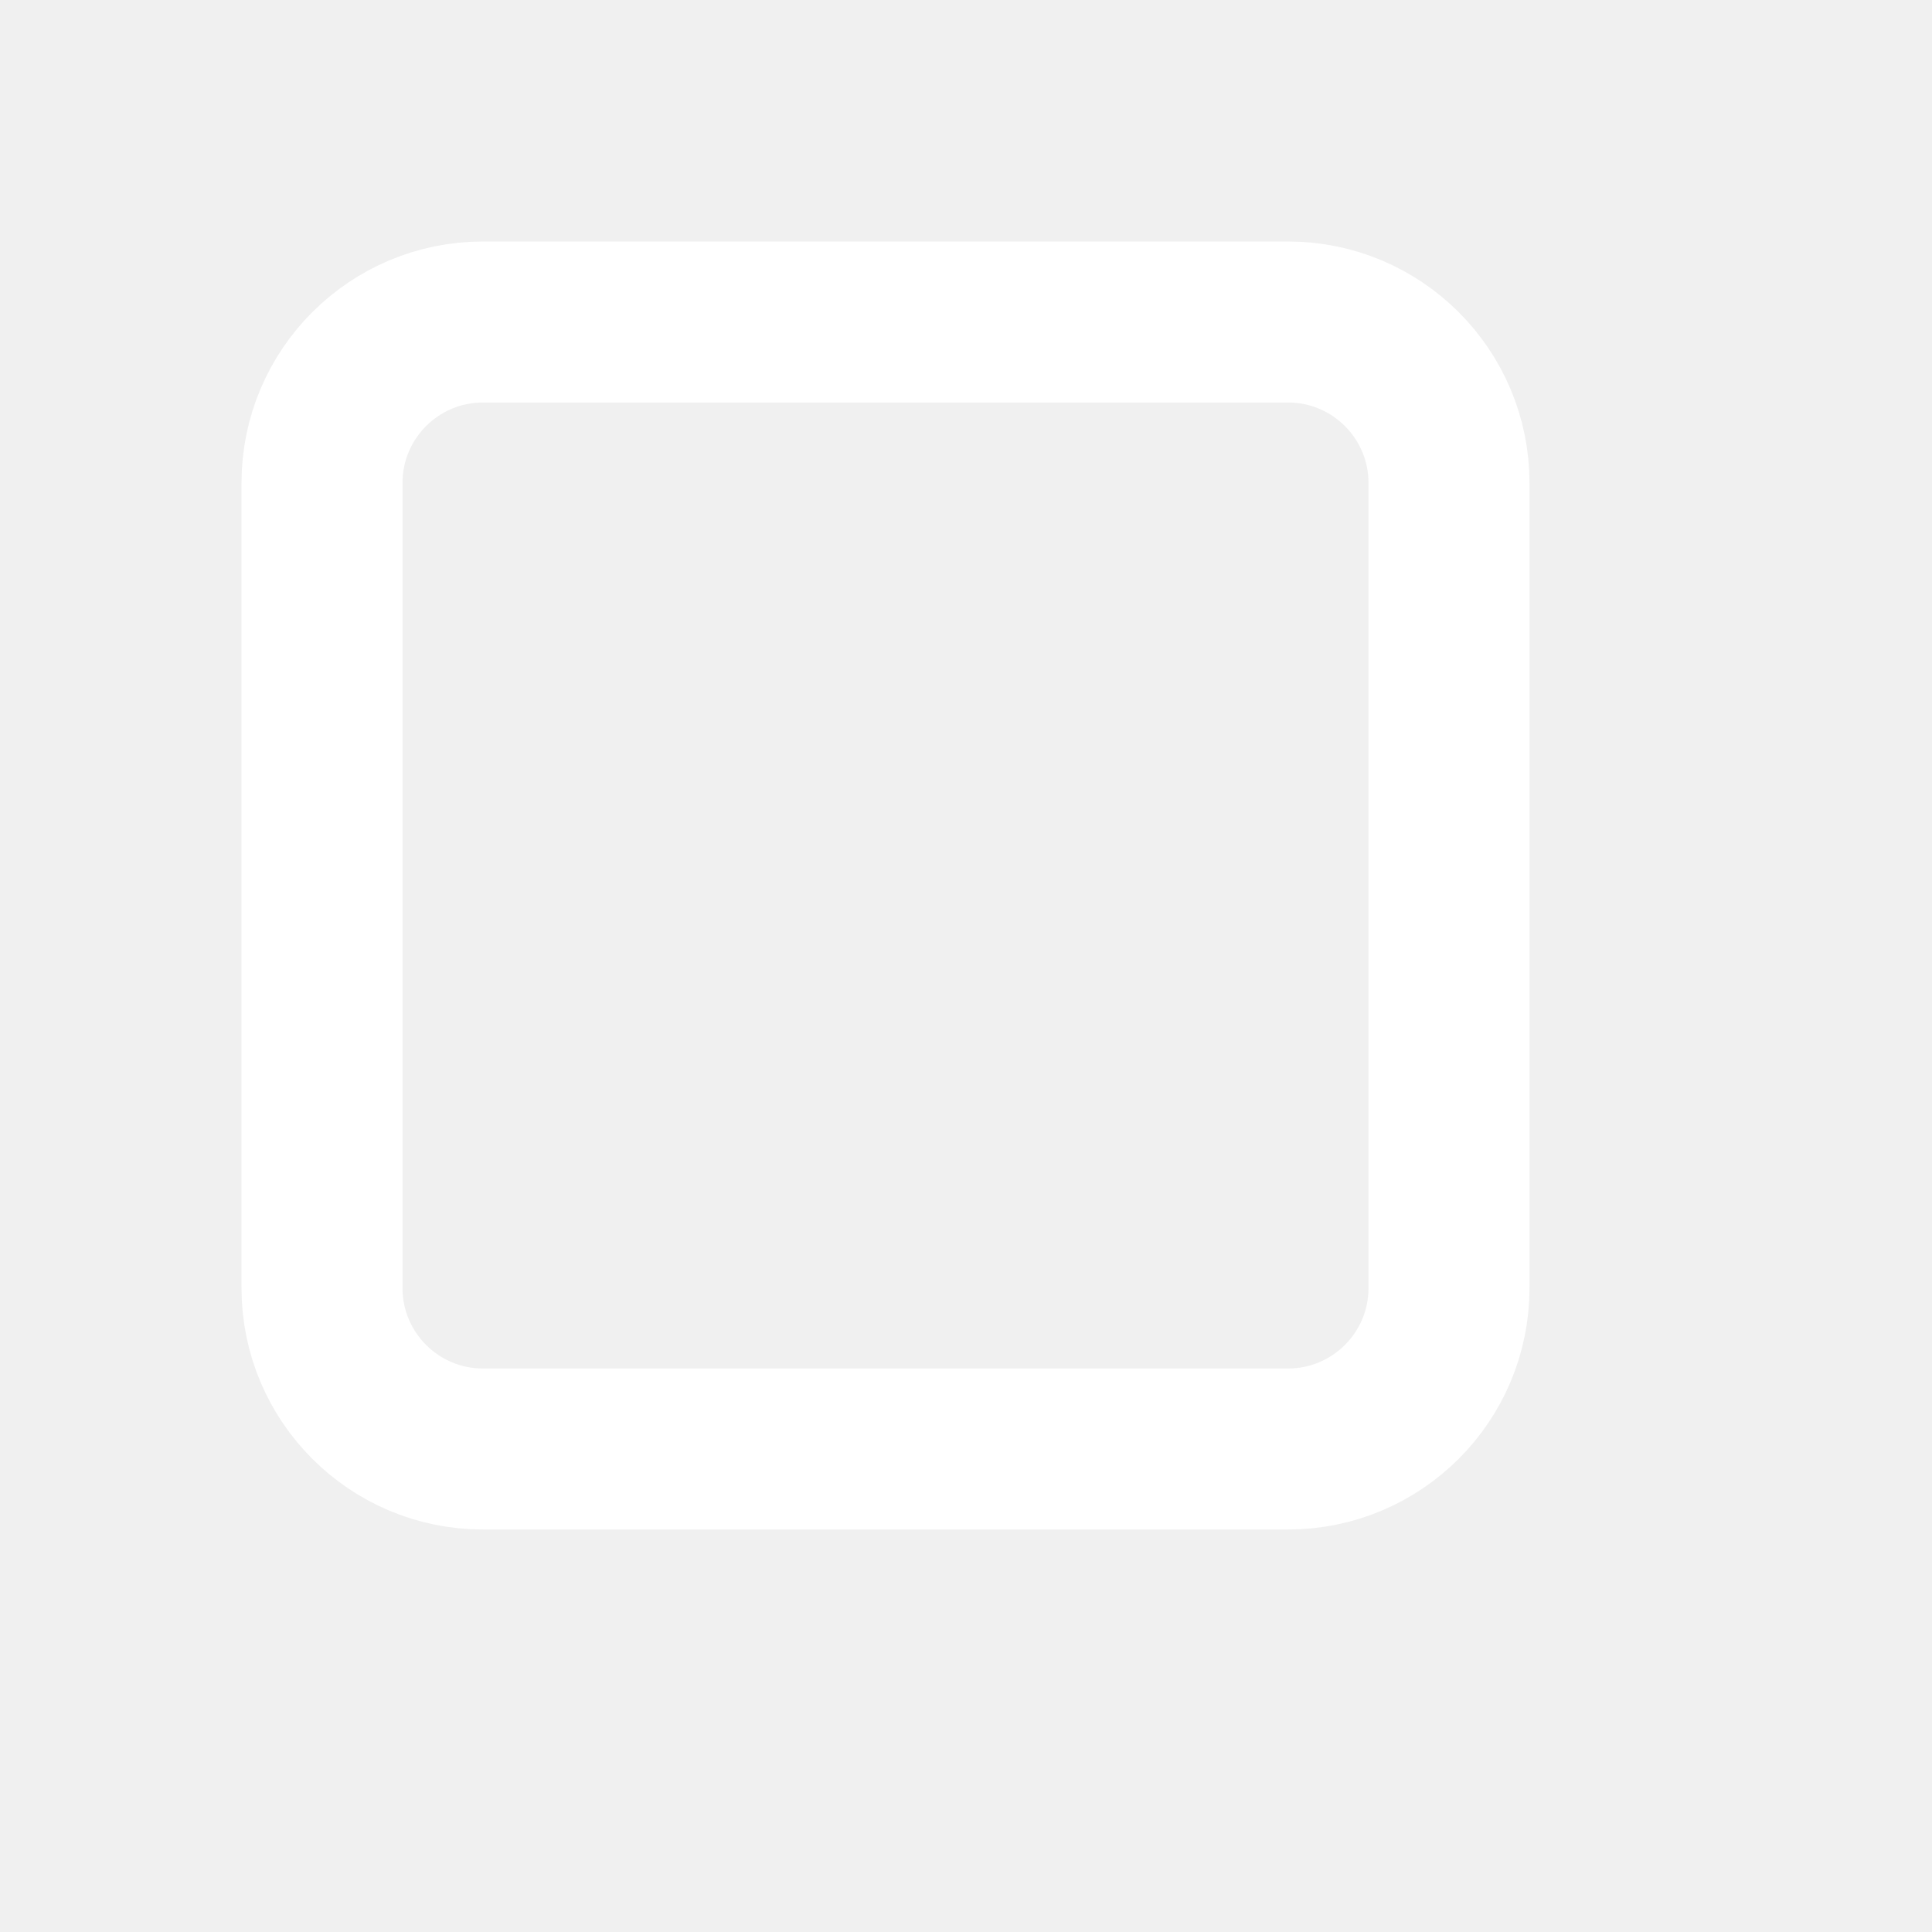
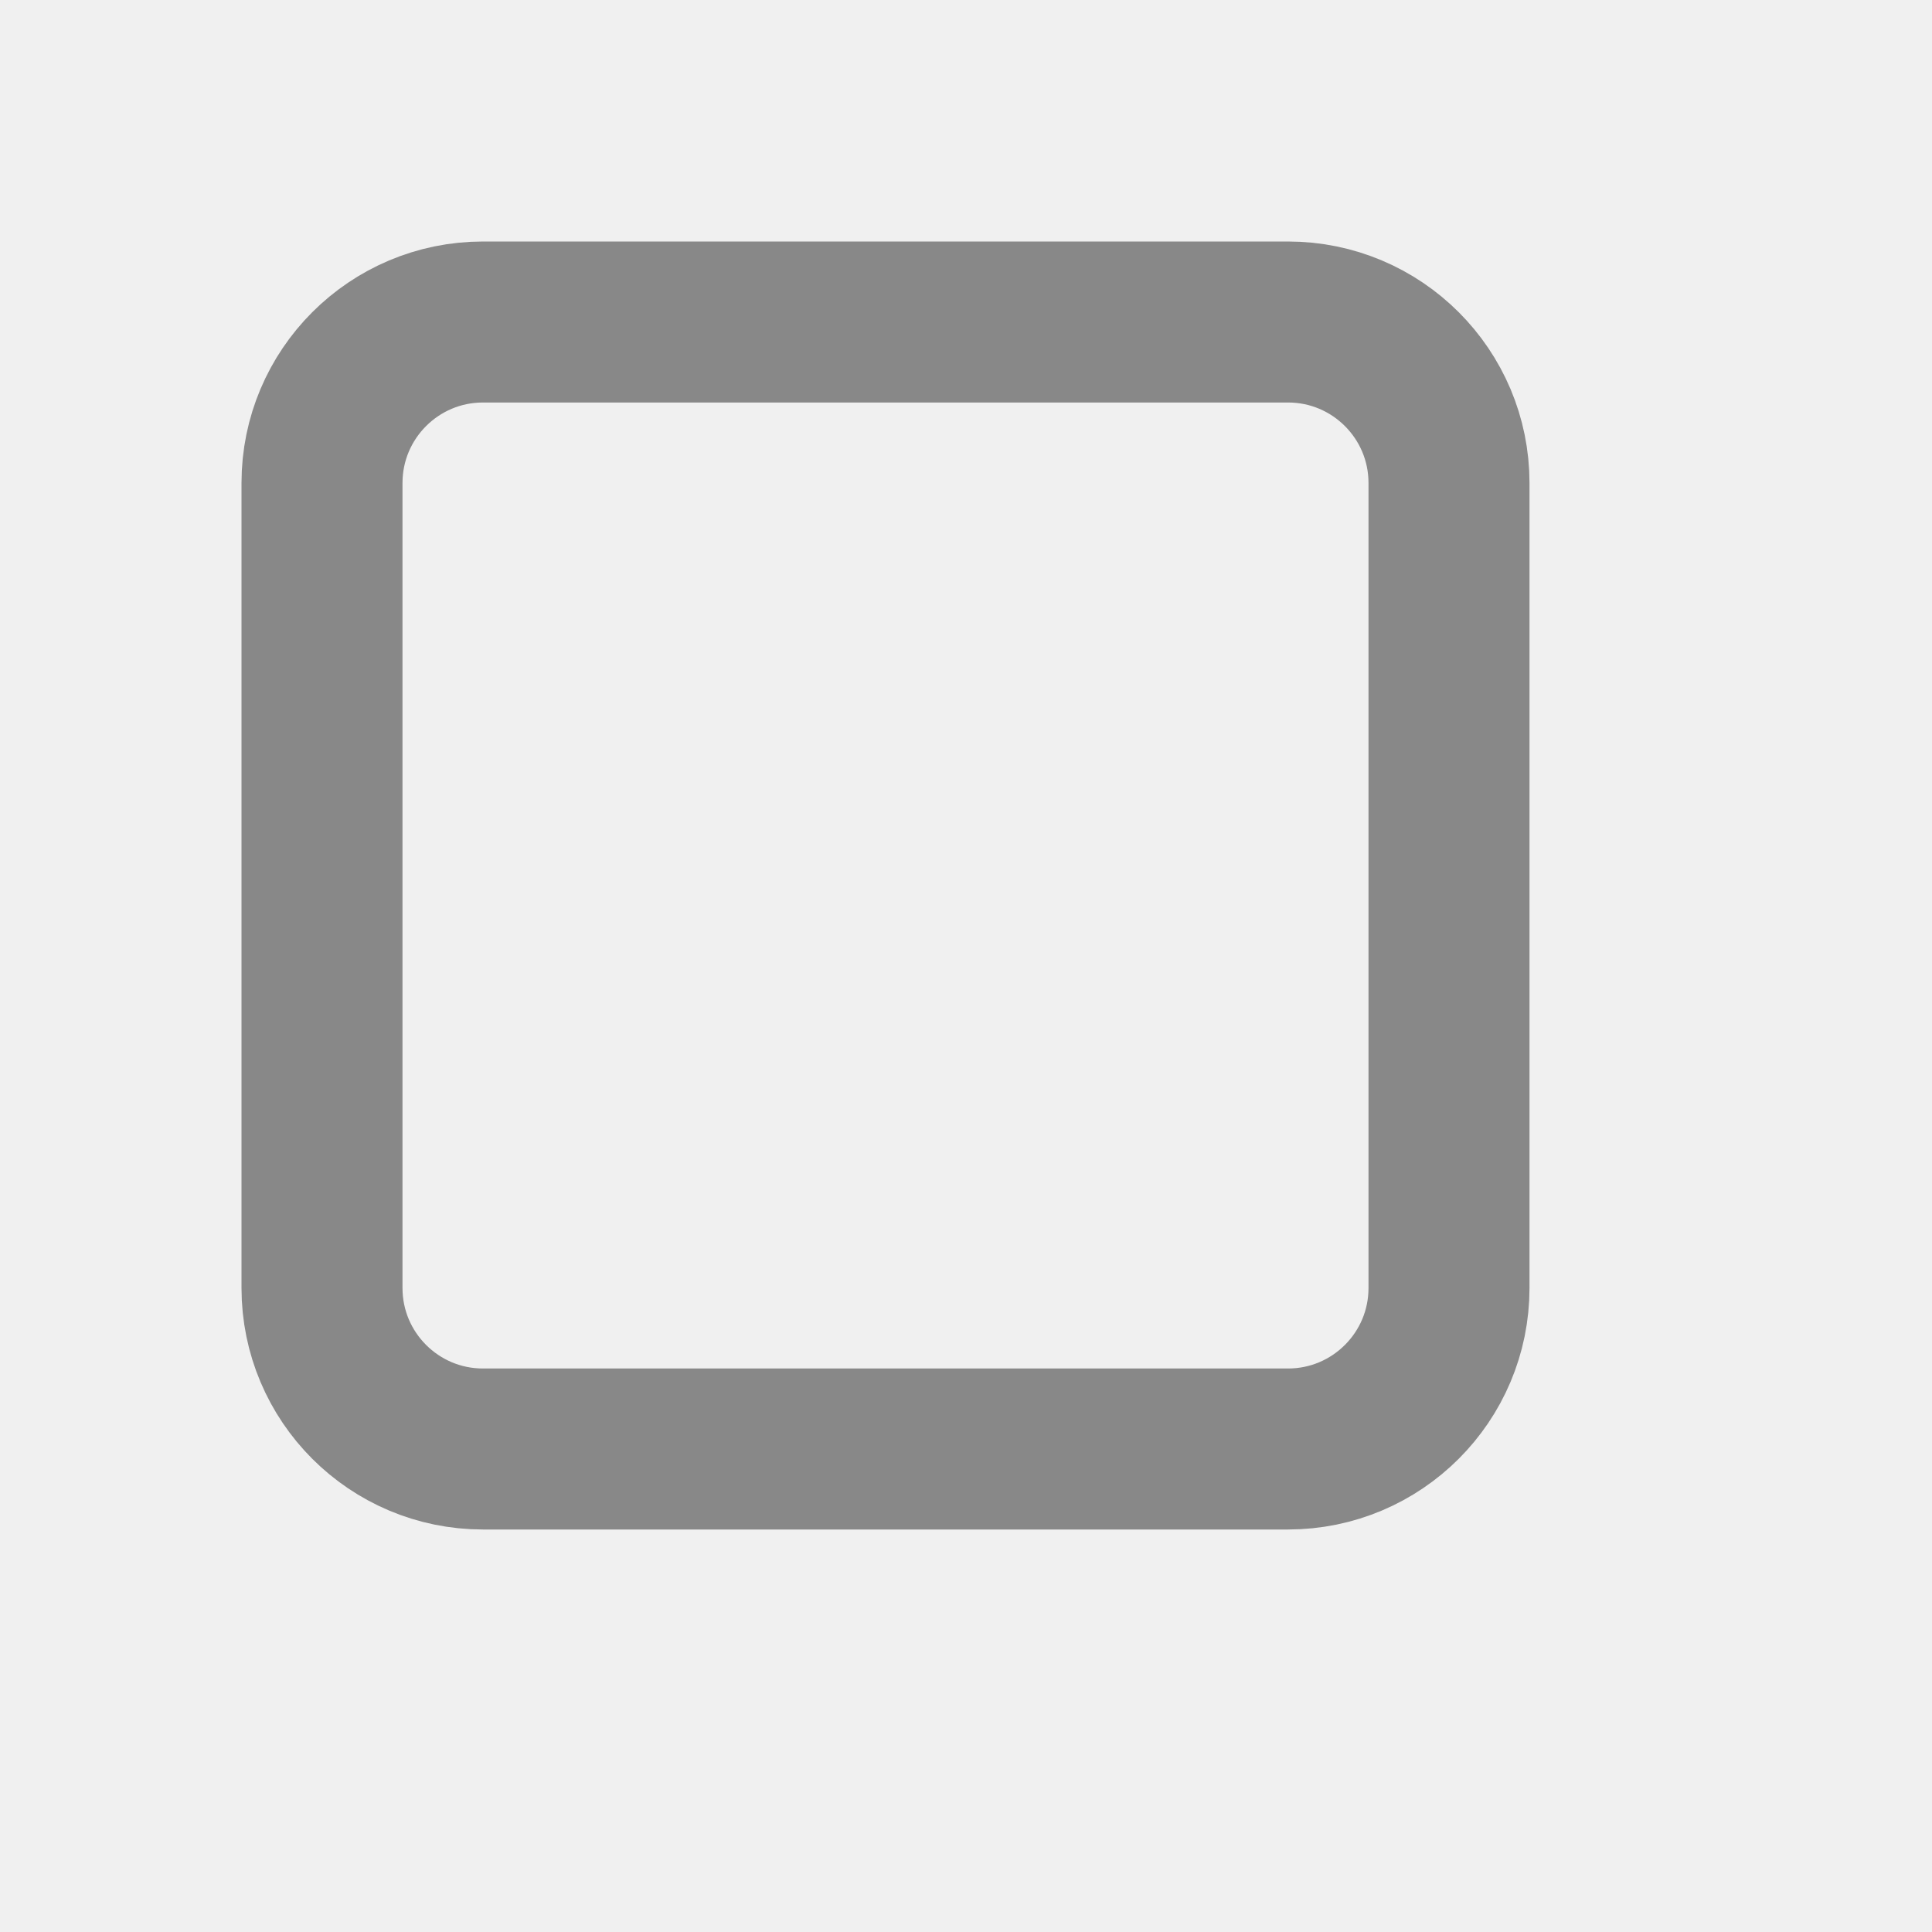
- <svg xmlns="http://www.w3.org/2000/svg" width="24" height="24" viewBox="0 0 24 24" fill="none" stroke="white" stroke-width="2" stroke-linecap="round" stroke-linejoin="round" class="lucide lucide-square-icon lucide-square">
+ <svg xmlns="http://www.w3.org/2000/svg" width="24" height="24" viewBox="0 0 24 24" fill="none" stroke="#888888" stroke-width="2" stroke-linecap="round" stroke-linejoin="round" class="lucide lucide-square-icon lucide-square">
  <rect width="14" height="14" x="4" y="4" rx="2" />
</svg>
